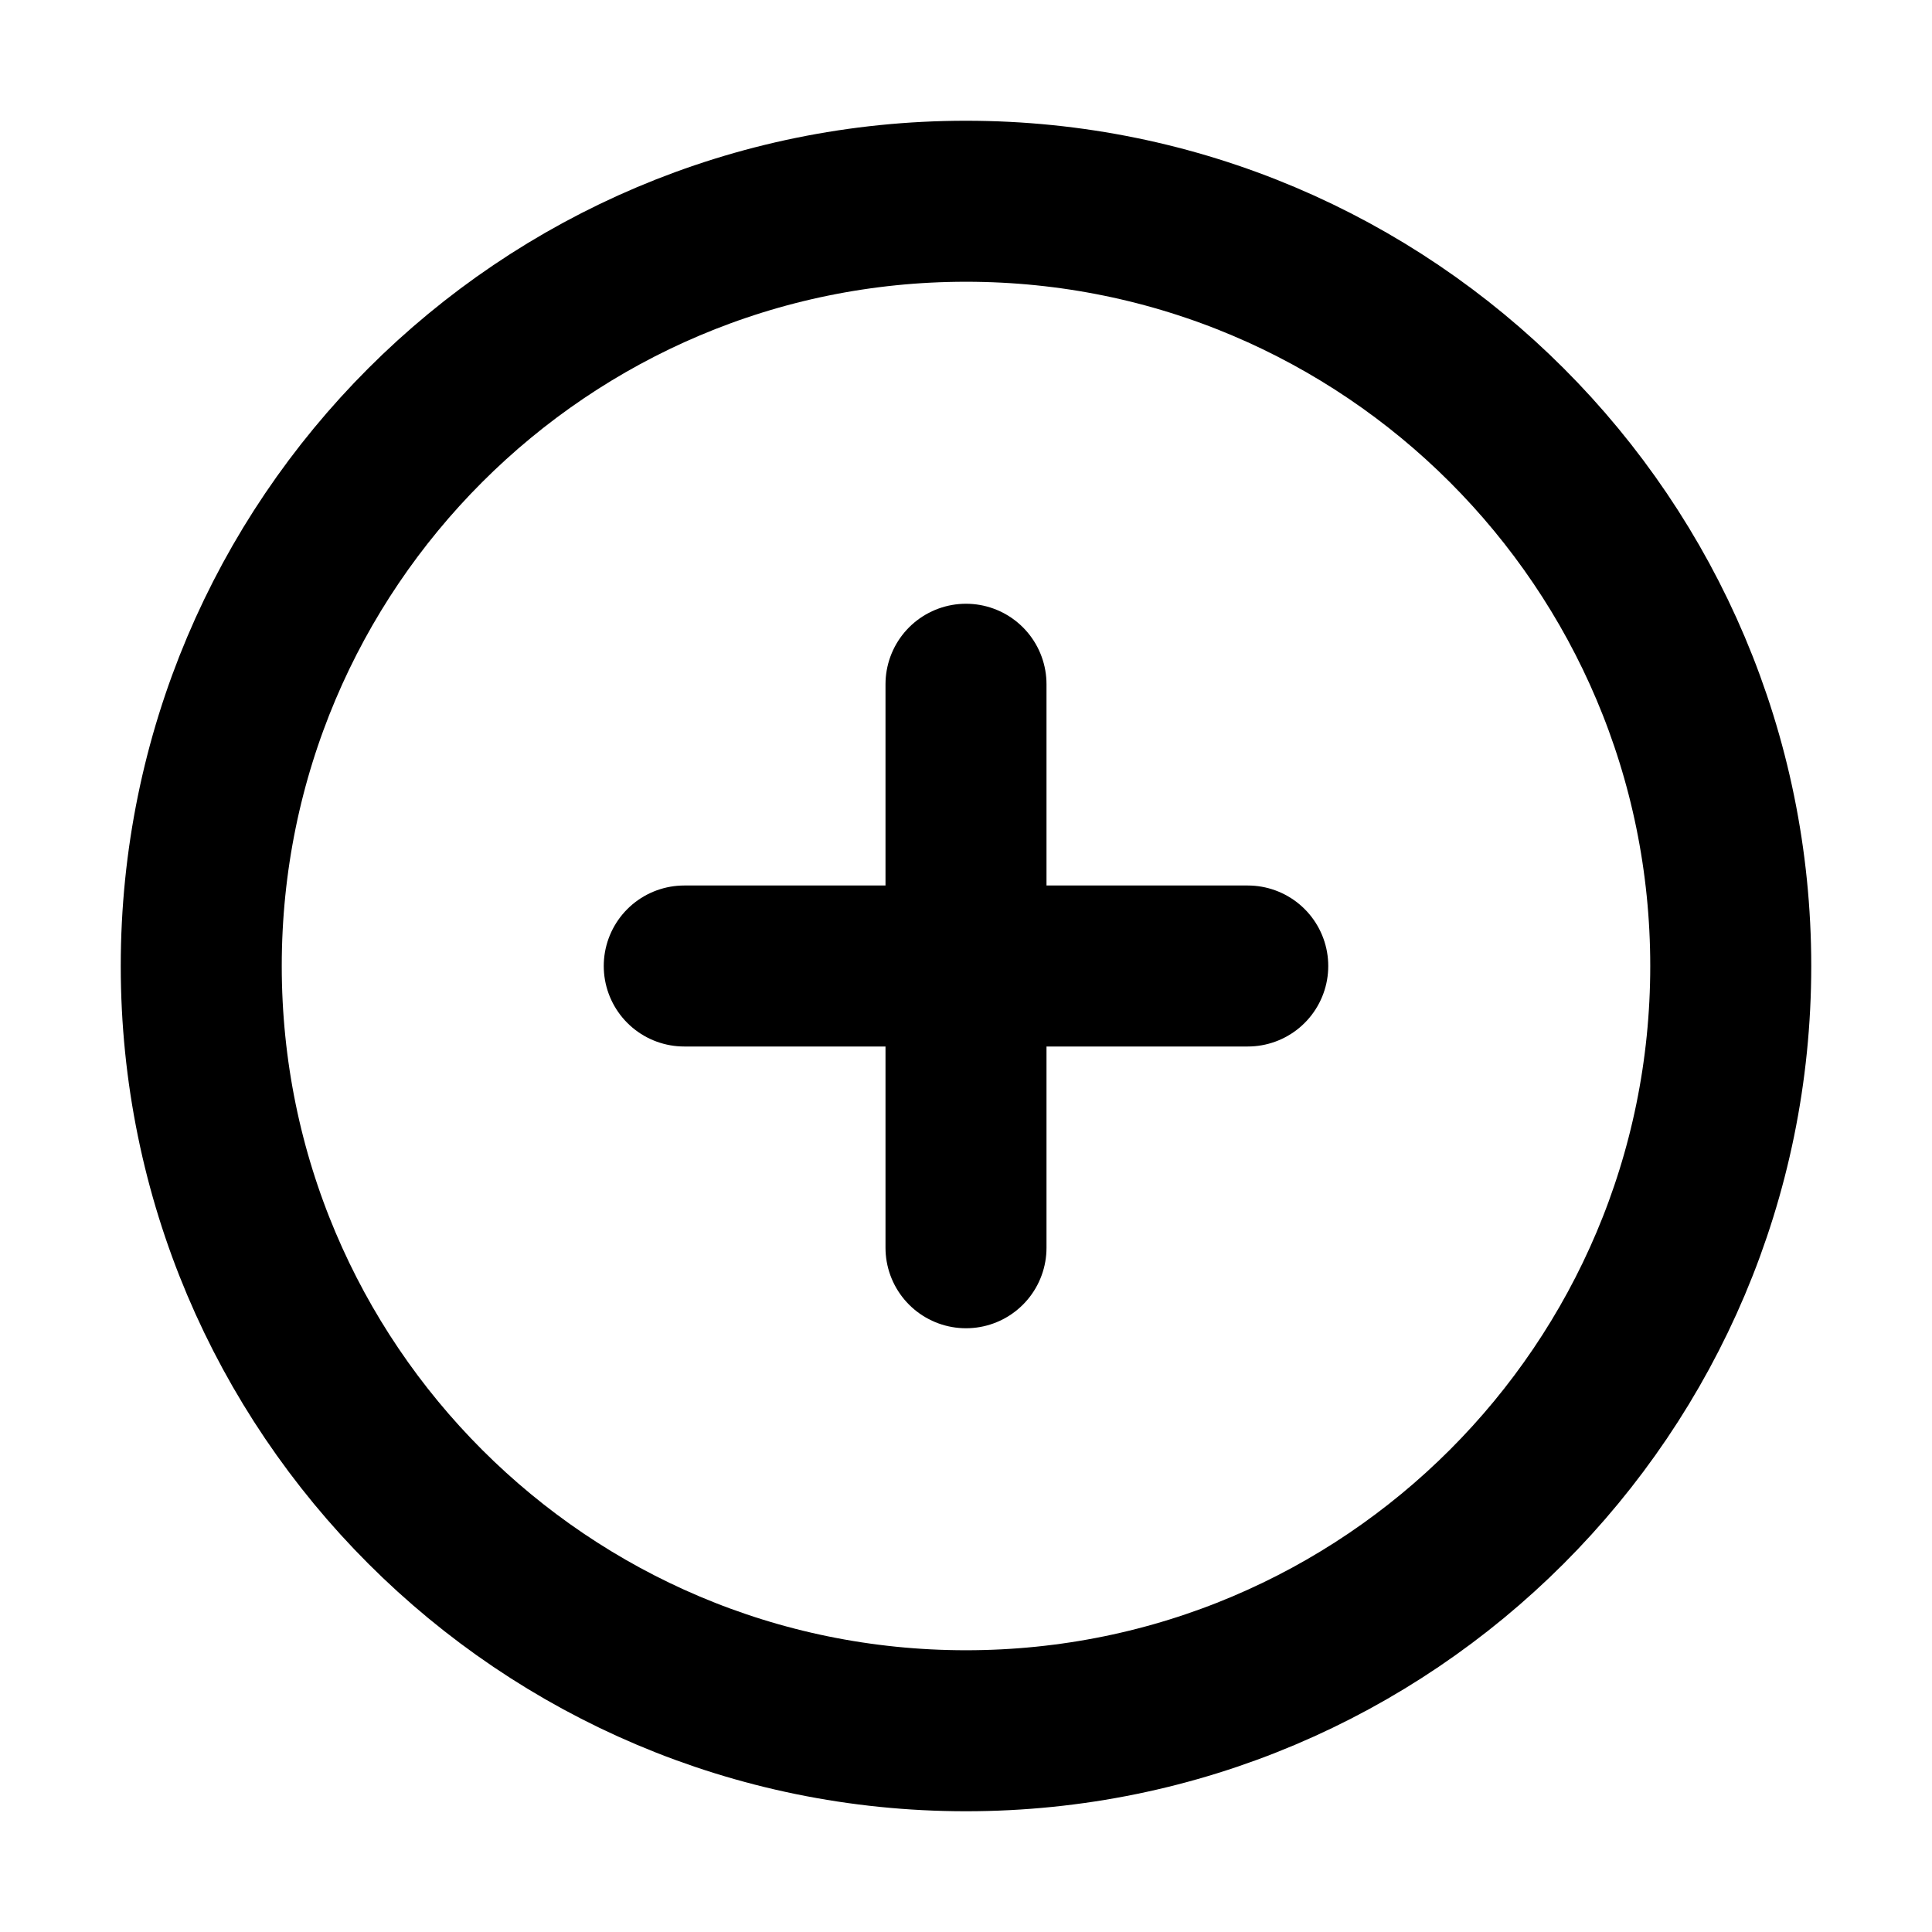
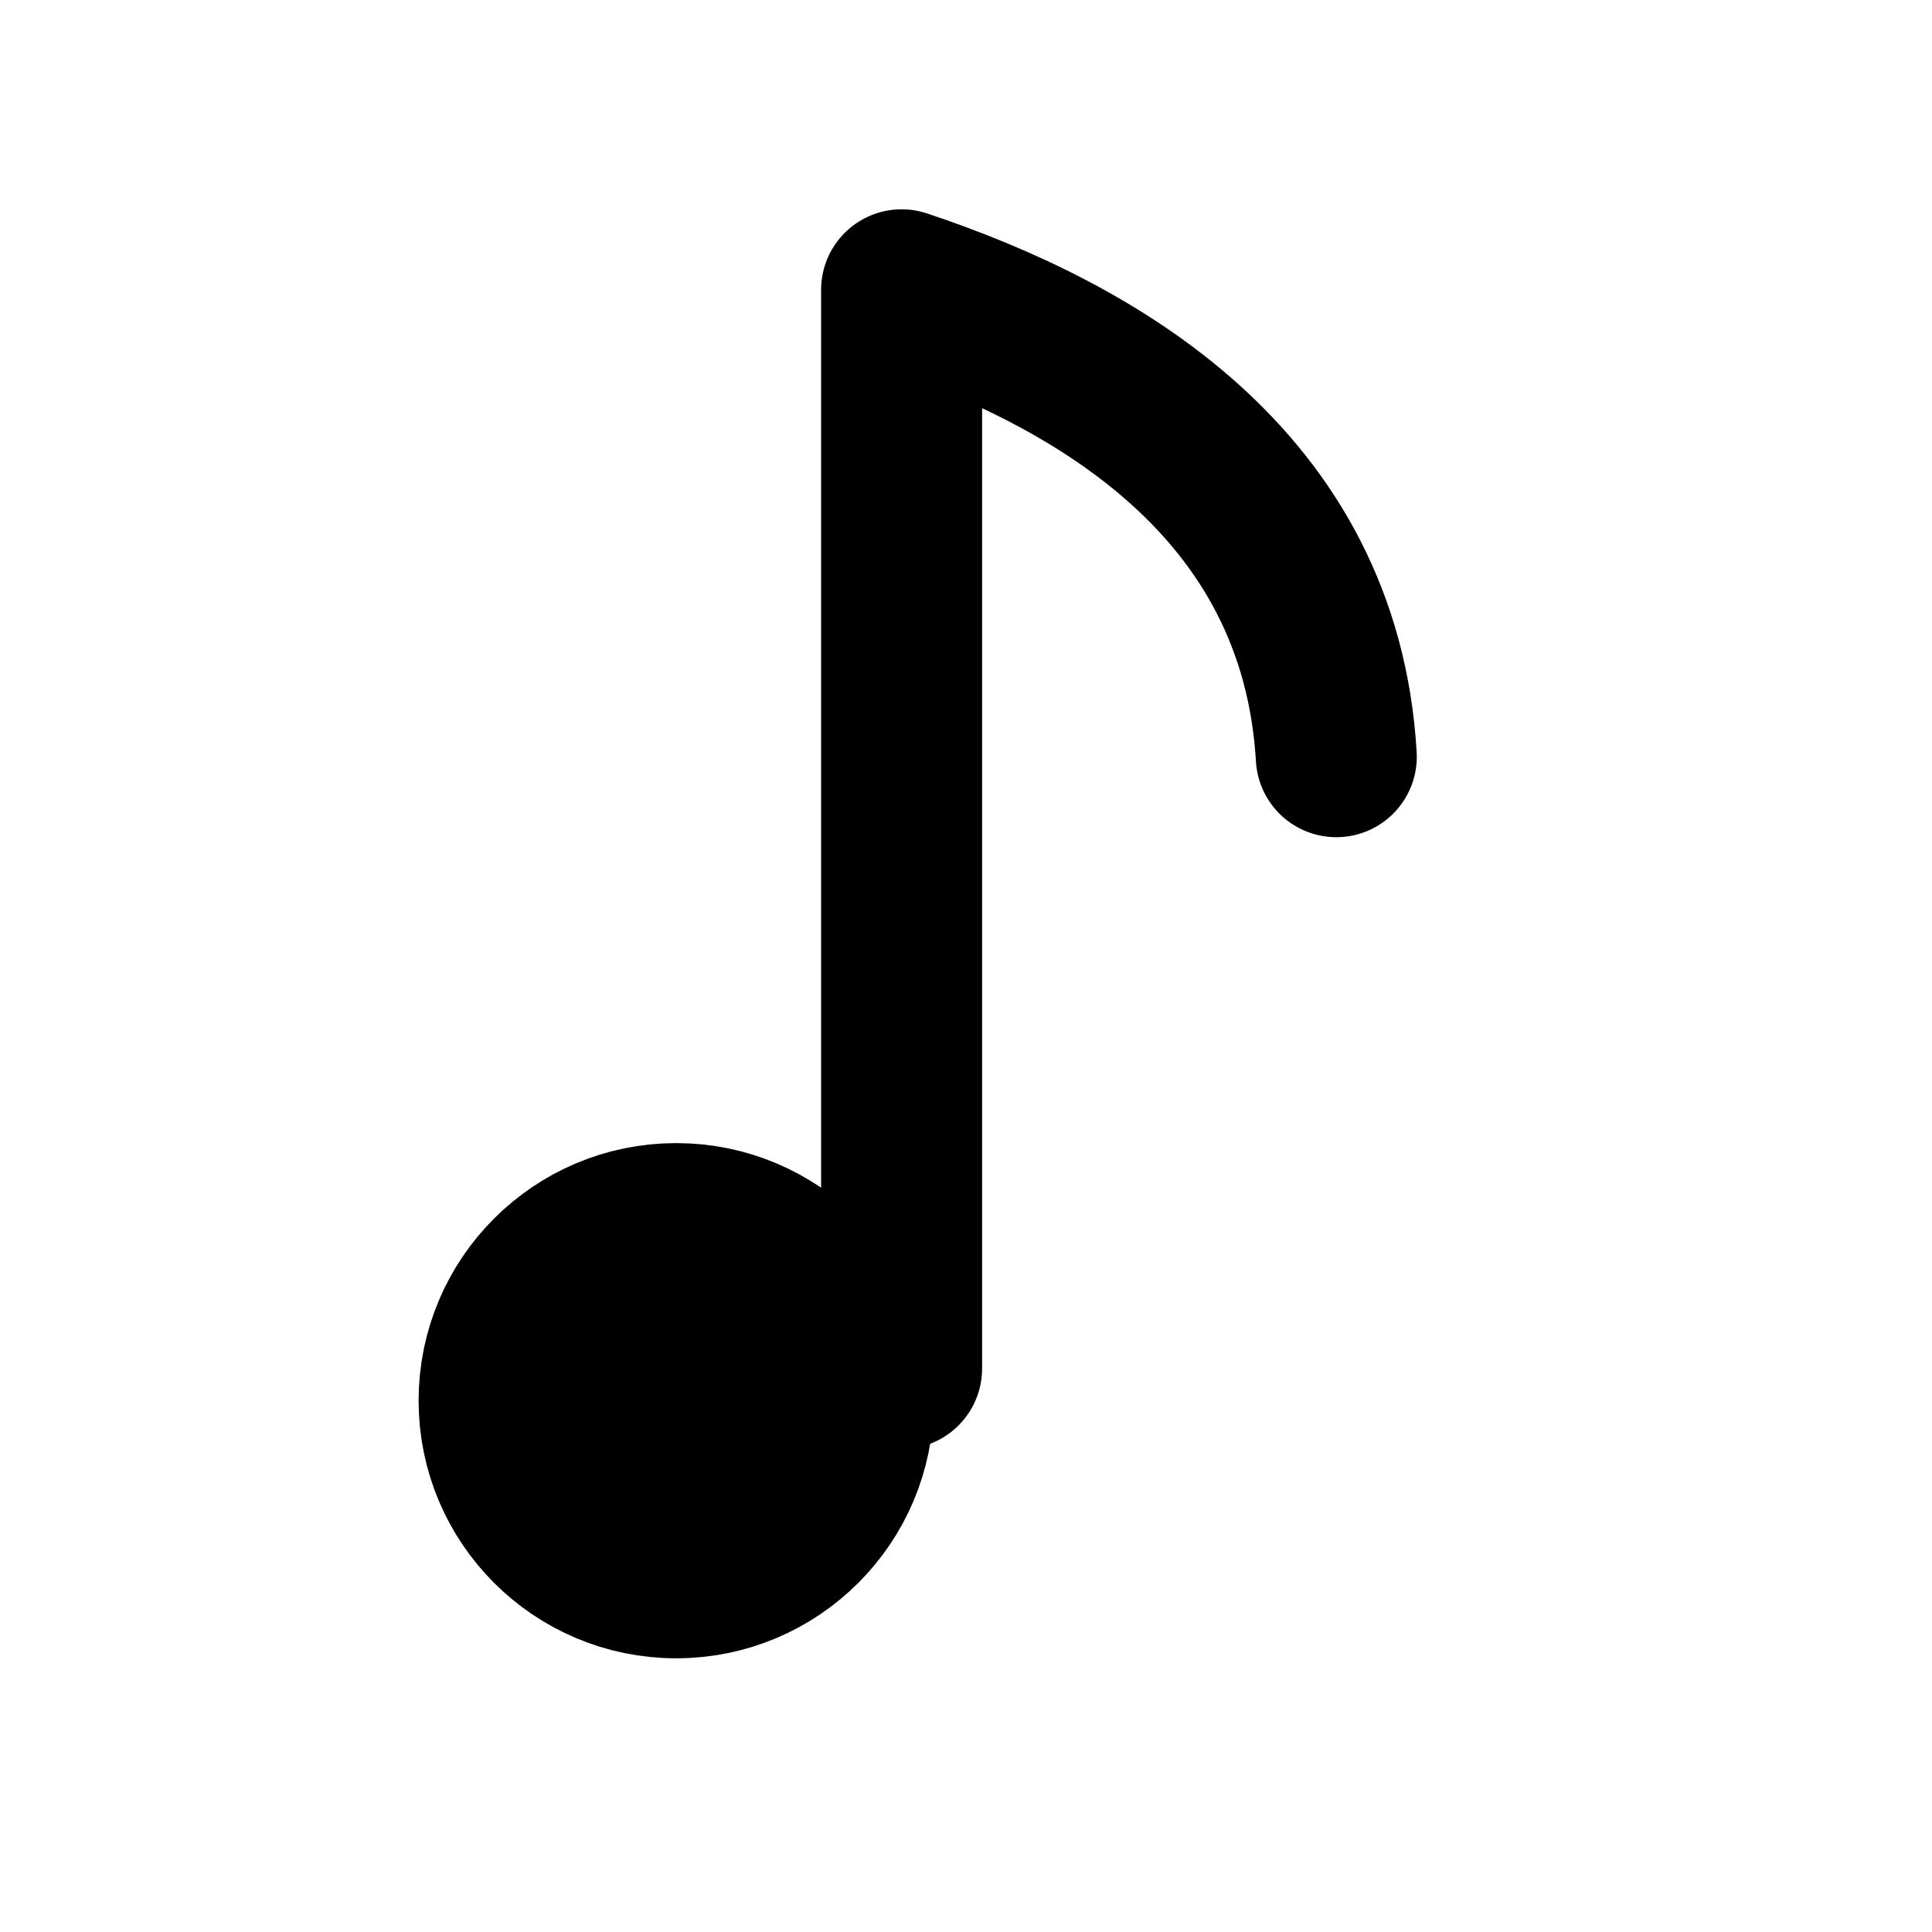
<svg xmlns="http://www.w3.org/2000/svg" width="24" height="24" viewBox="0 0 24 24" fill="none" stroke="currentColor" stroke-width="2" stroke-linecap="round" stroke-linejoin="round">
-   <circle cx="12" cy="12" r="9.5" />
-   <path d="M8.5 12h7" />
-   <path d="M12 8.5v7" />
+   <g>
+     <path d="M11.2 17V3.6C13.6 4.4 16.4 6 16.6 9.4" fill="none" />
+     <circle cx="8.4" cy="17.4" r="2.2" fill="currentColor" />
+   </g>
</svg>
